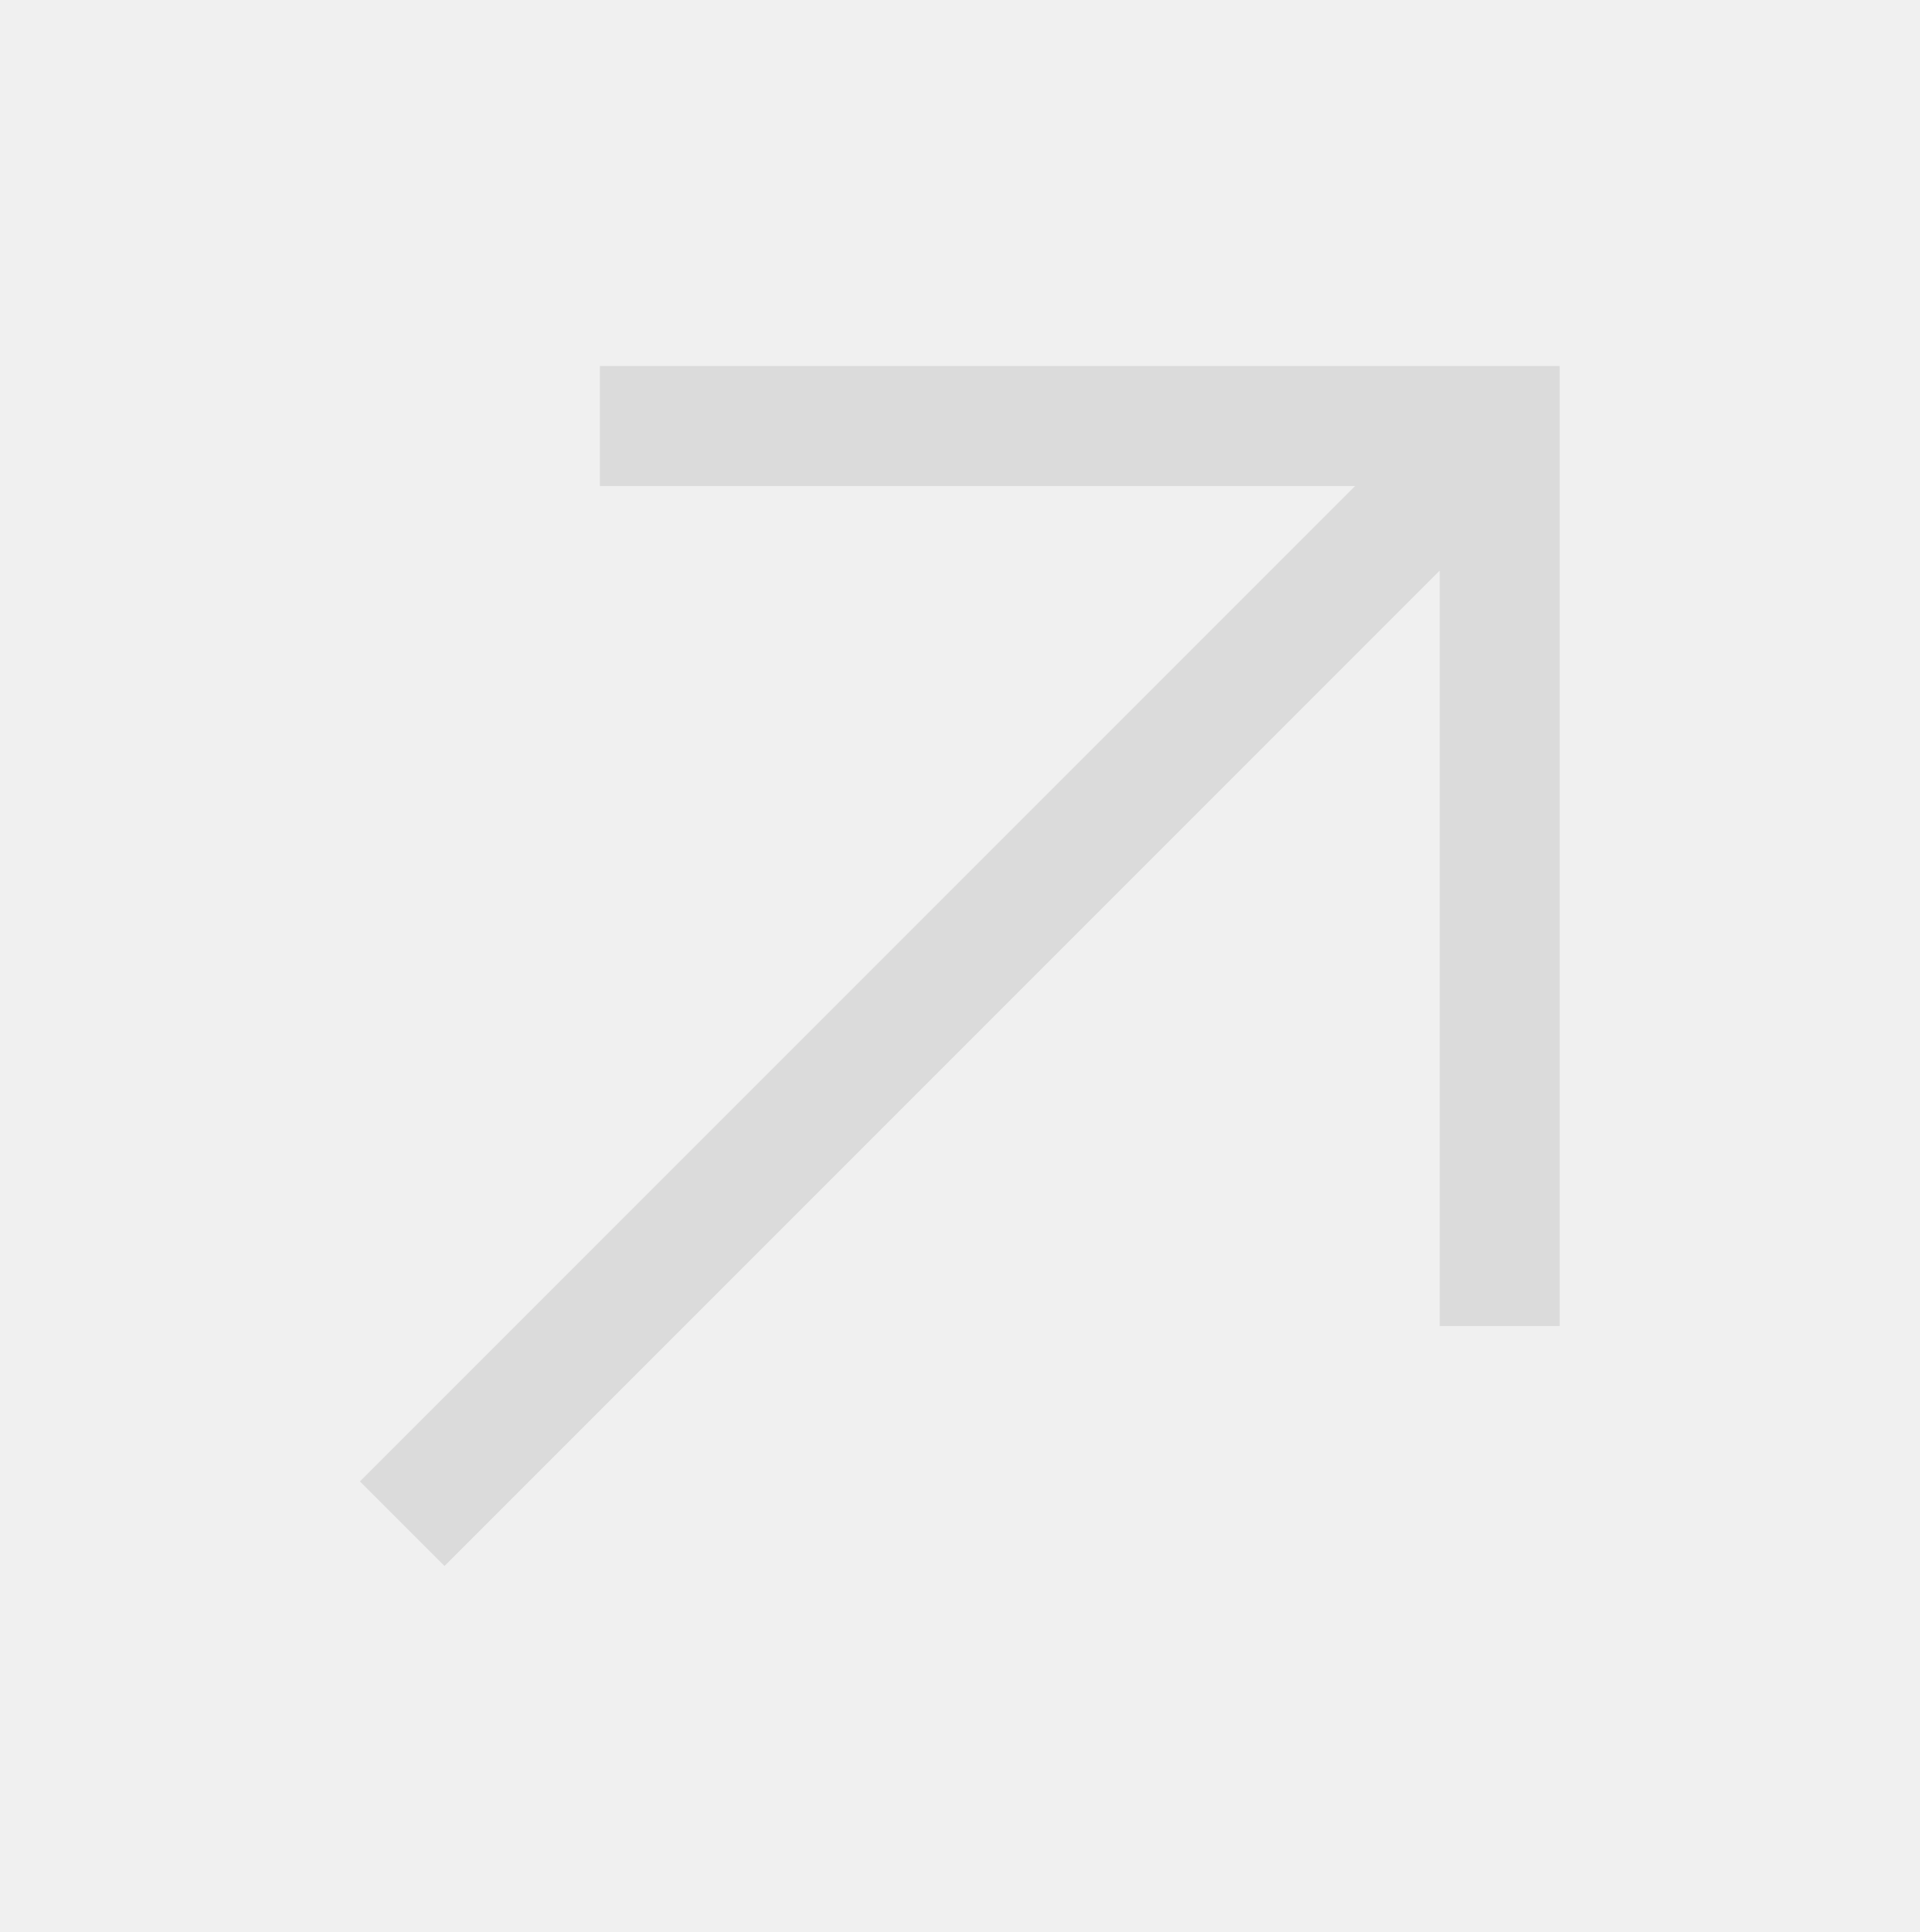
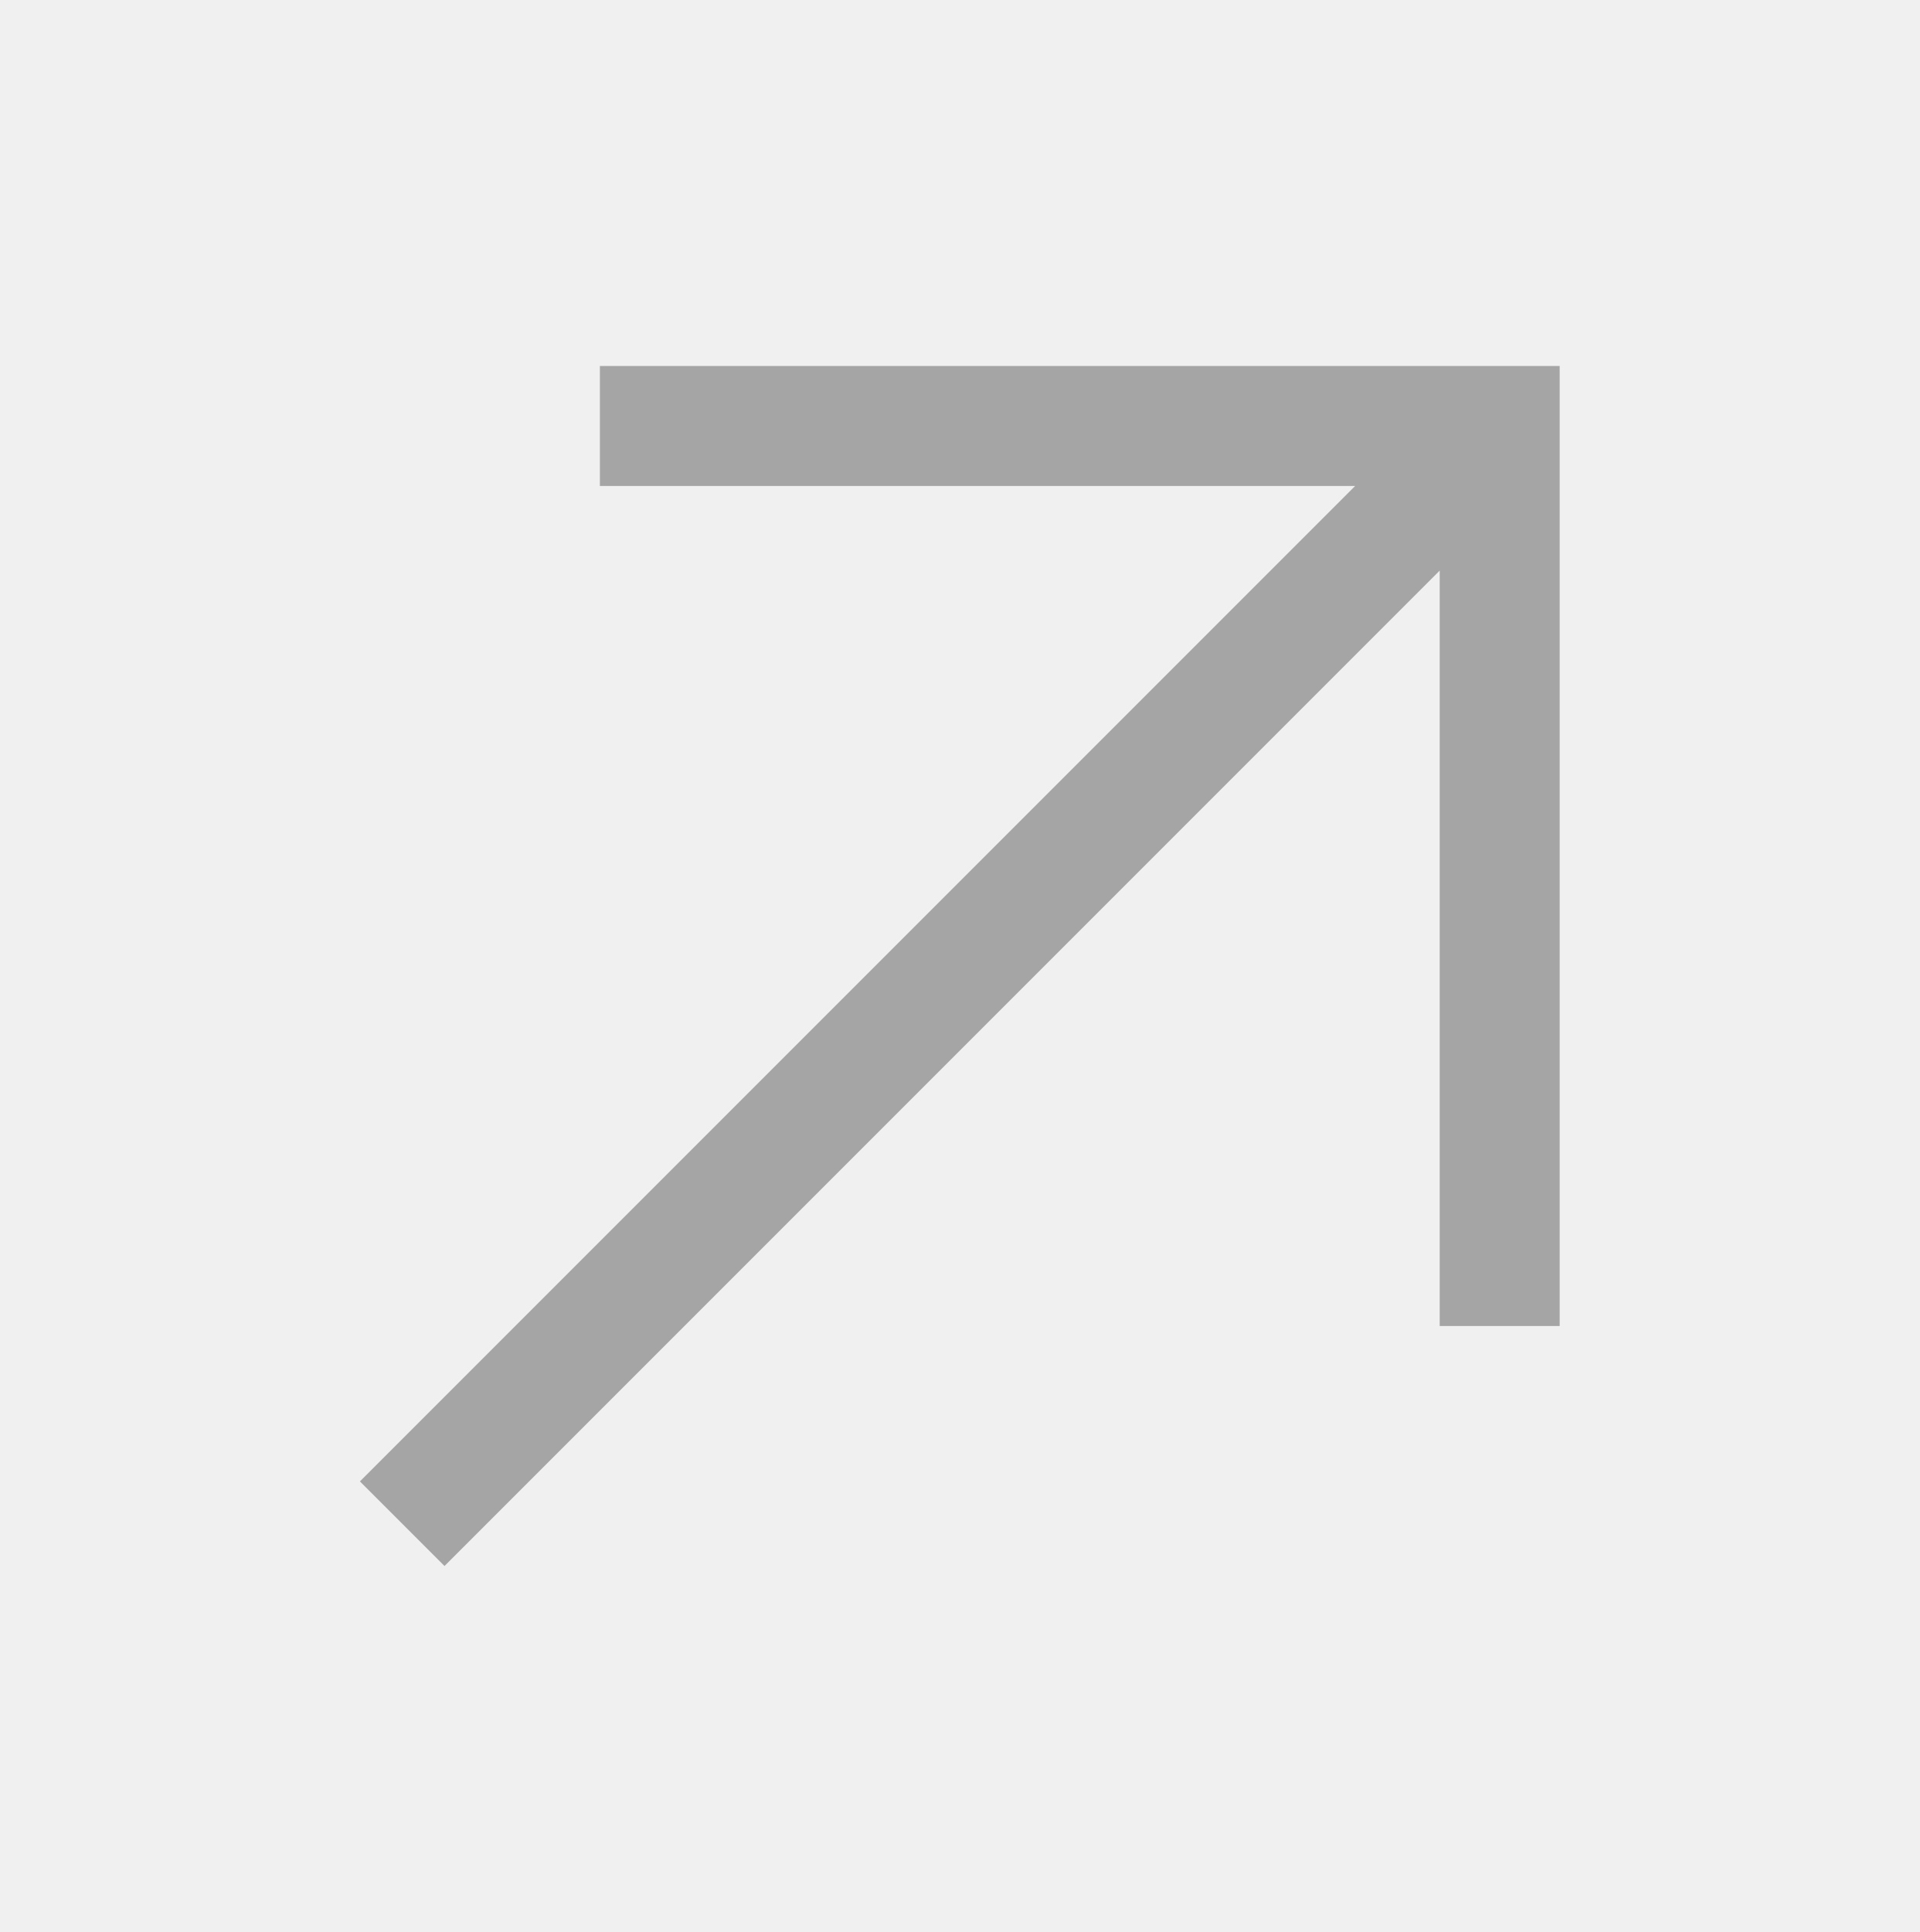
<svg xmlns="http://www.w3.org/2000/svg" width="160" height="161" viewBox="0 0 160 161" fill="none">
  <g clip-path="url(#clip0_2029_851)">
-     <path opacity="0.1" d="M50 30.5V40.5H112.95L30 123.45L37.05 130.5L120 47.55V110.5H130V30.5H50Z" fill="#1A1A1A" />
+     <path opacity="0.35" d="M50 30.5V40.5H112.95L30 123.45L37.05 130.5L120 47.55V110.5H130V30.5H50Z" fill="#1A1A1A" />
  </g>
  <defs>
    <clipPath id="clip0_2029_851">
      <rect width="160" height="160" fill="white" transform="translate(0 0.5)" />
    </clipPath>
  </defs>
</svg>
